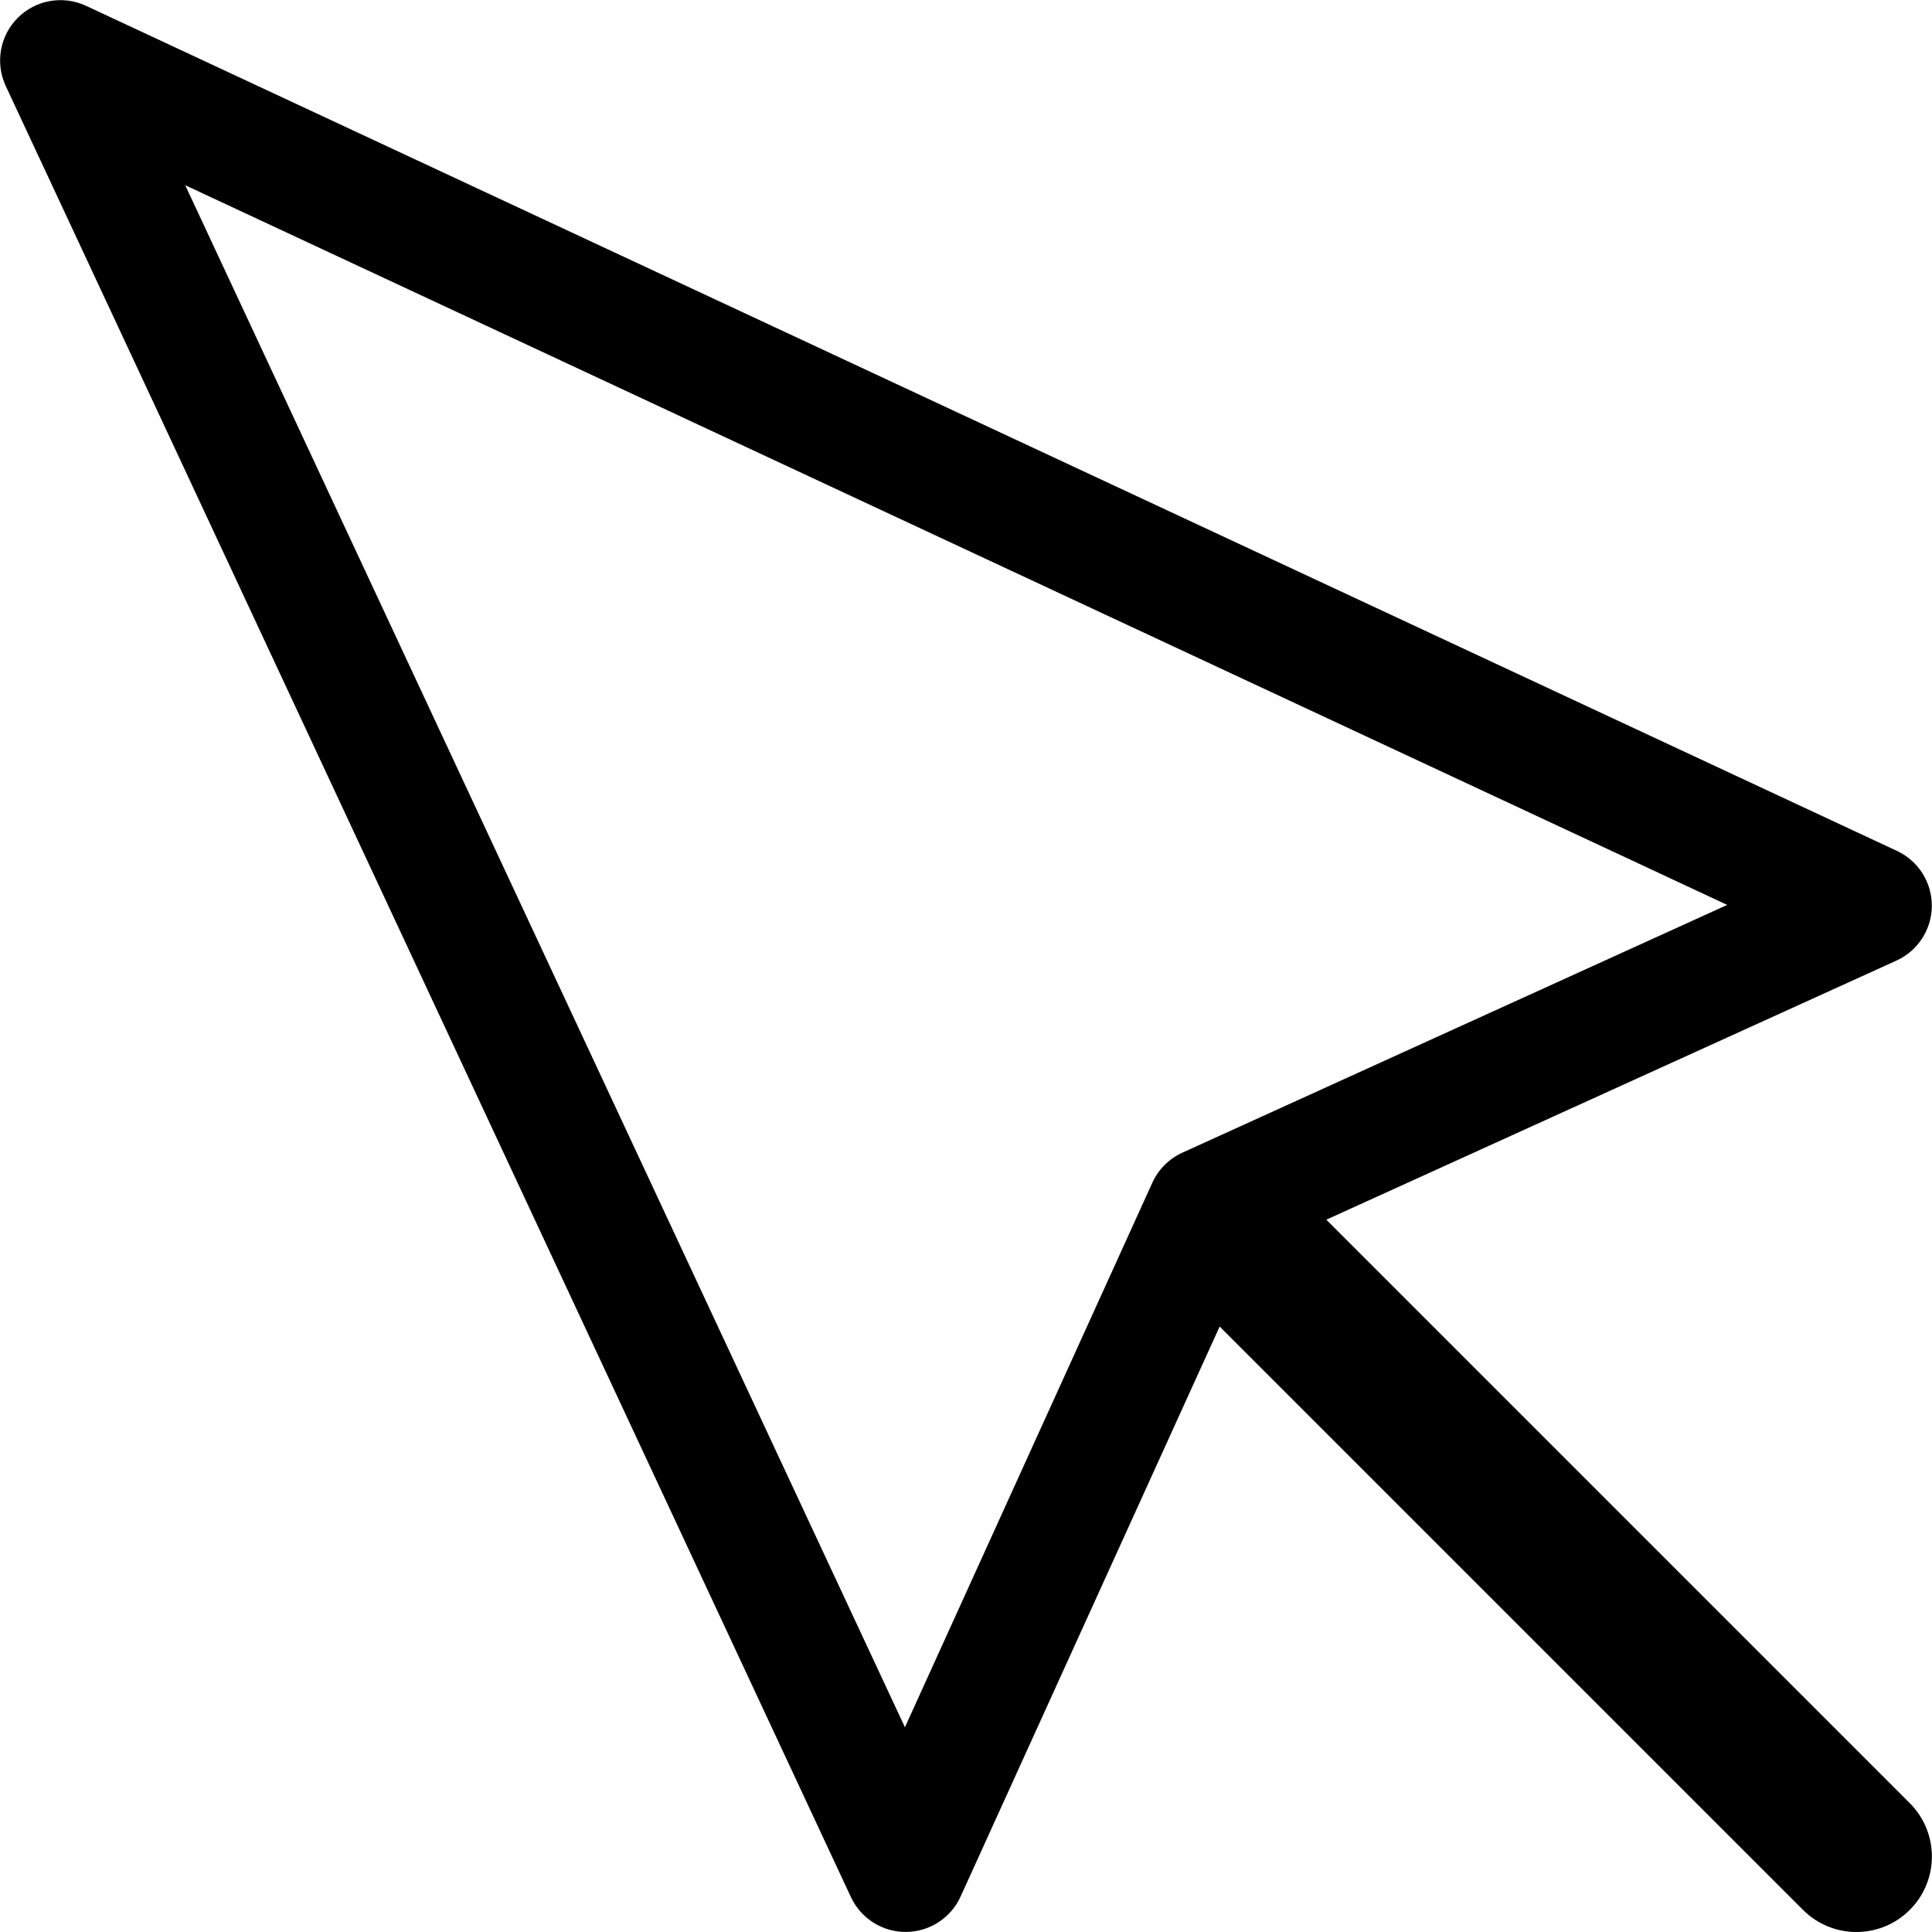
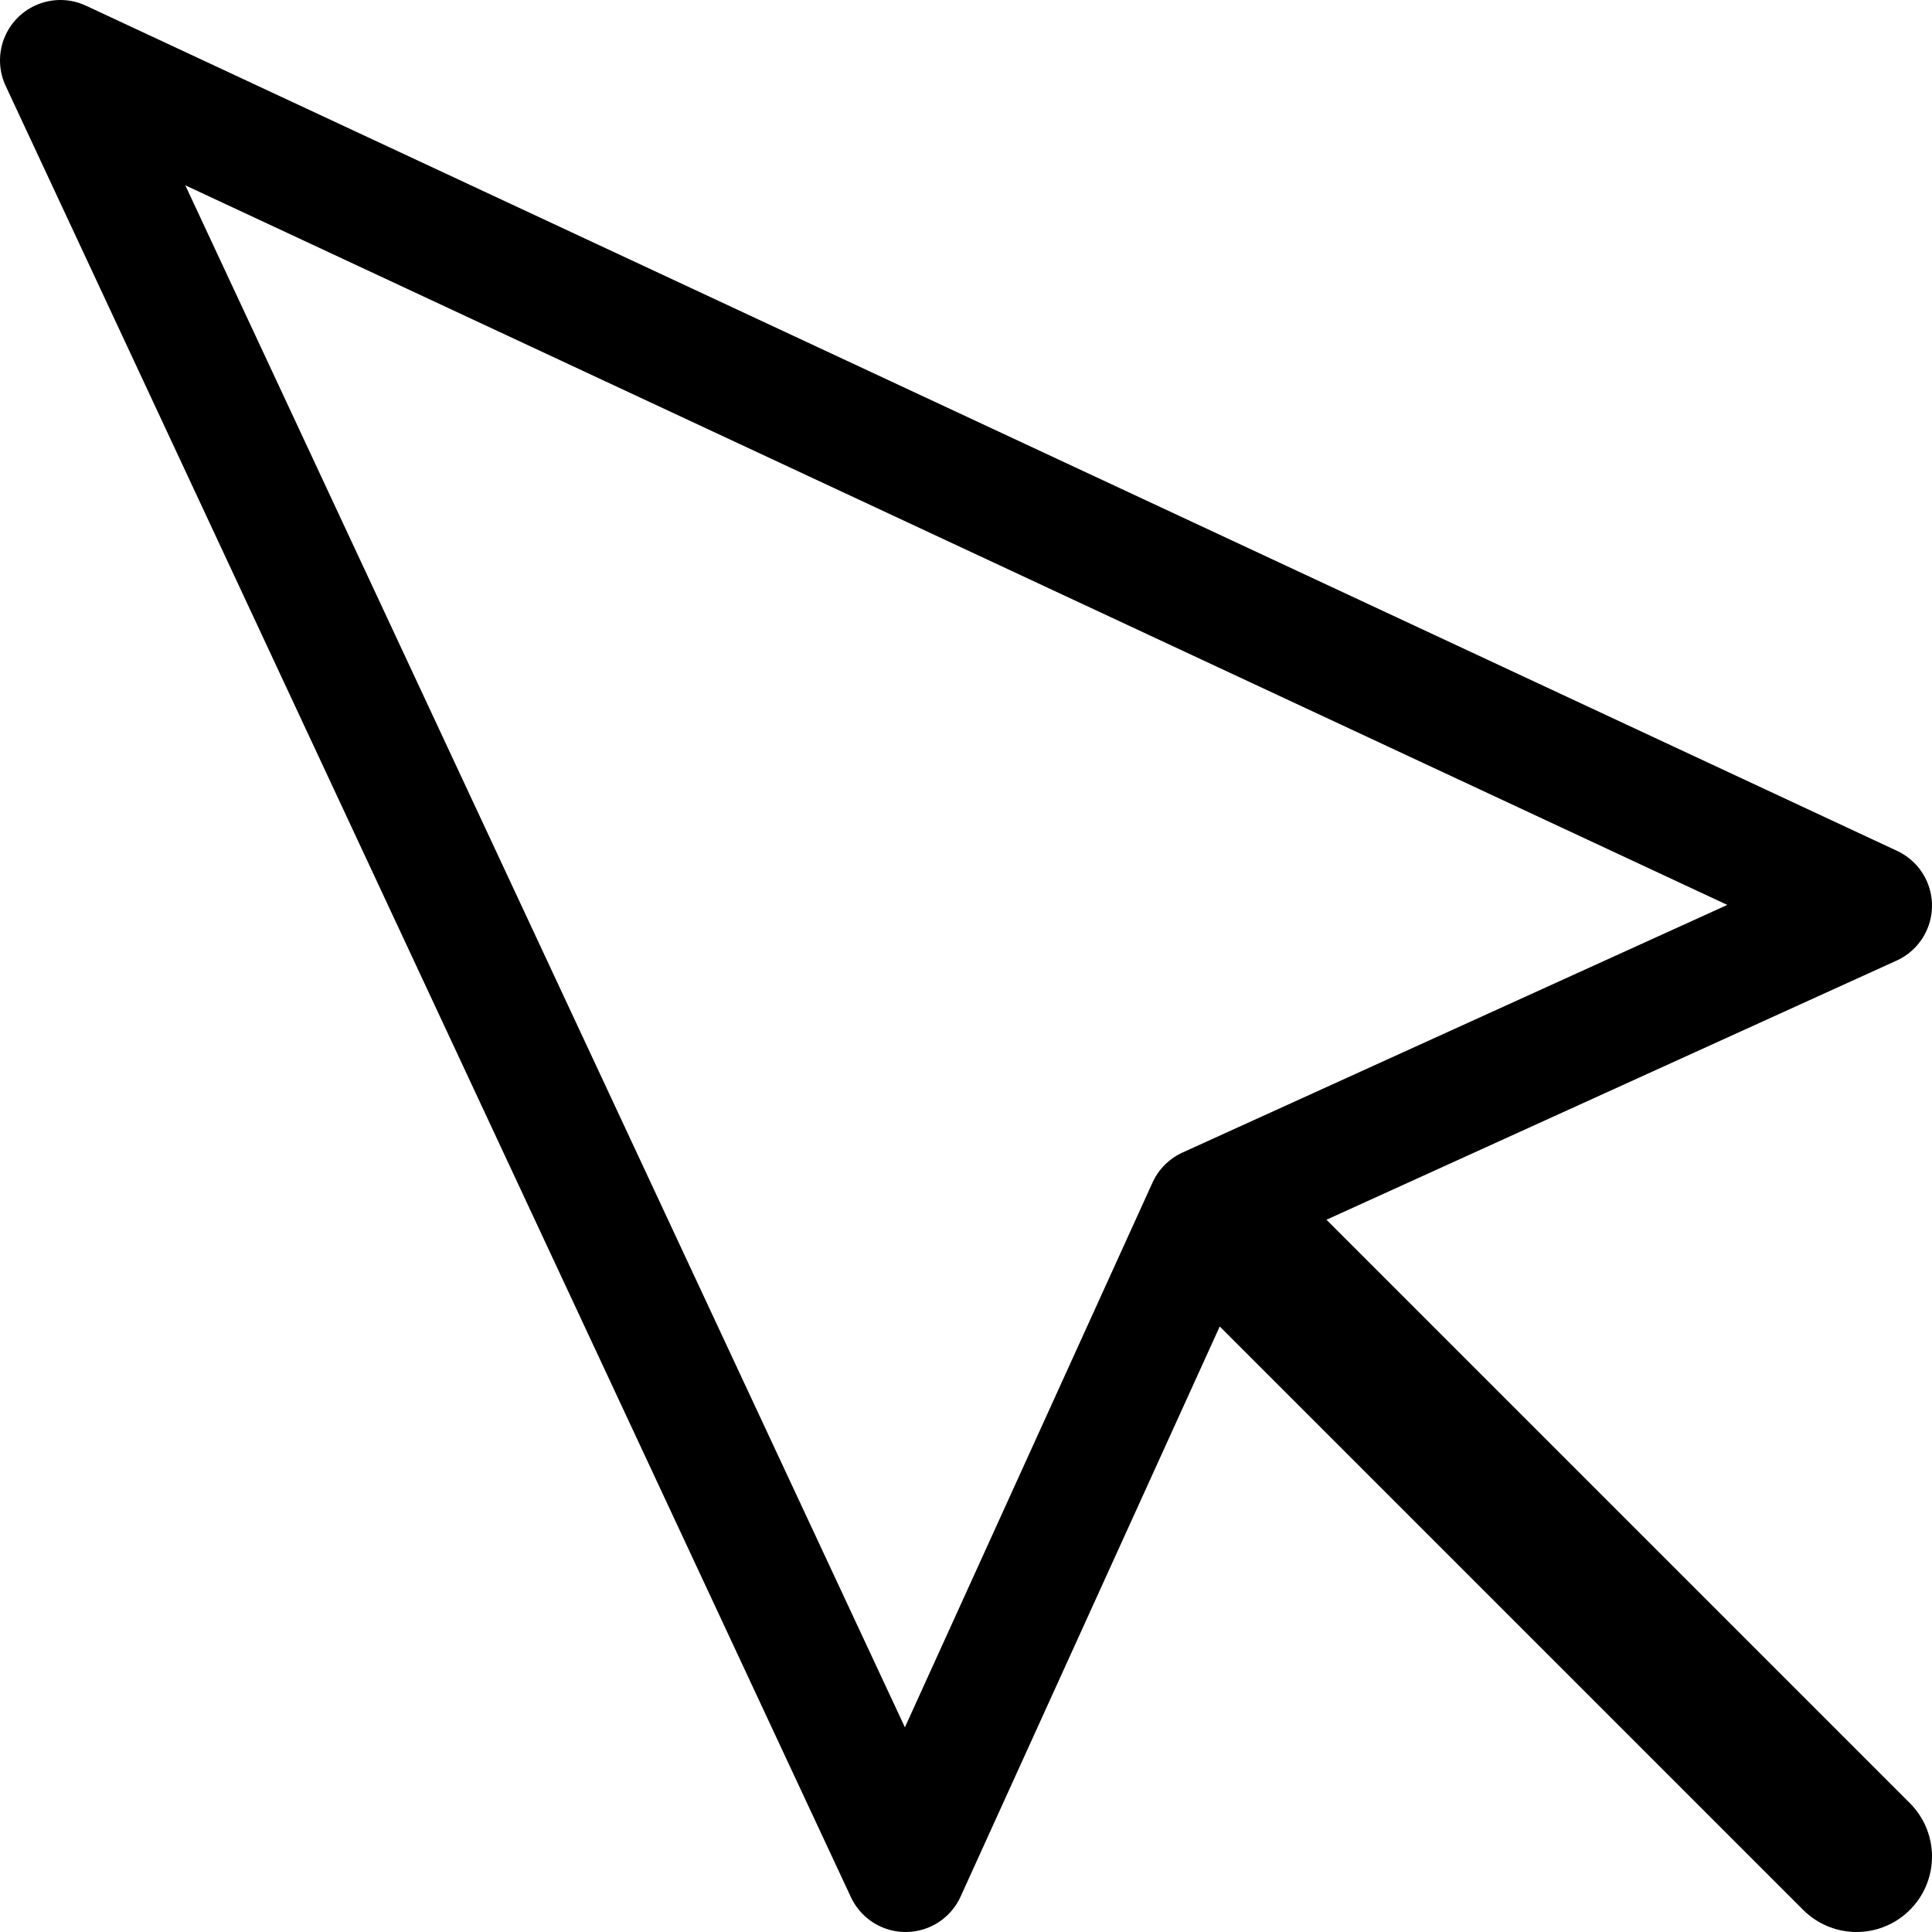
<svg xmlns="http://www.w3.org/2000/svg" width="16" height="16" focusable="false" viewBox="0 0 16 16">
-   <path fill="currentColor" d="M10.101 10.985l-2.146 4.722a.5.5 0 0 1-.908.004l-7-15A.5.5 0 0 1 .71.047l15 7a.5.5 0 0 1-.004.908l-4.722 2.146 4.832 4.832a.625.625 0 1 1-.884.884L10.1 10.985zm-2.607 3.32l2.05-4.512a.5.5 0 0 1 .25-.248l4.51-2.051-12.77-5.96 5.96 12.77z" />
+   <g stroke="currentColor">
+     <path fill="none" stroke-linejoin="round" d="M7.5 15.5L10 10l5.5-2.5-15-7z" />
+     <path stroke-linecap="round" stroke-width="1.25" d="M10.5 10.5l4.875 4.875" />
+   </g>
</svg>
